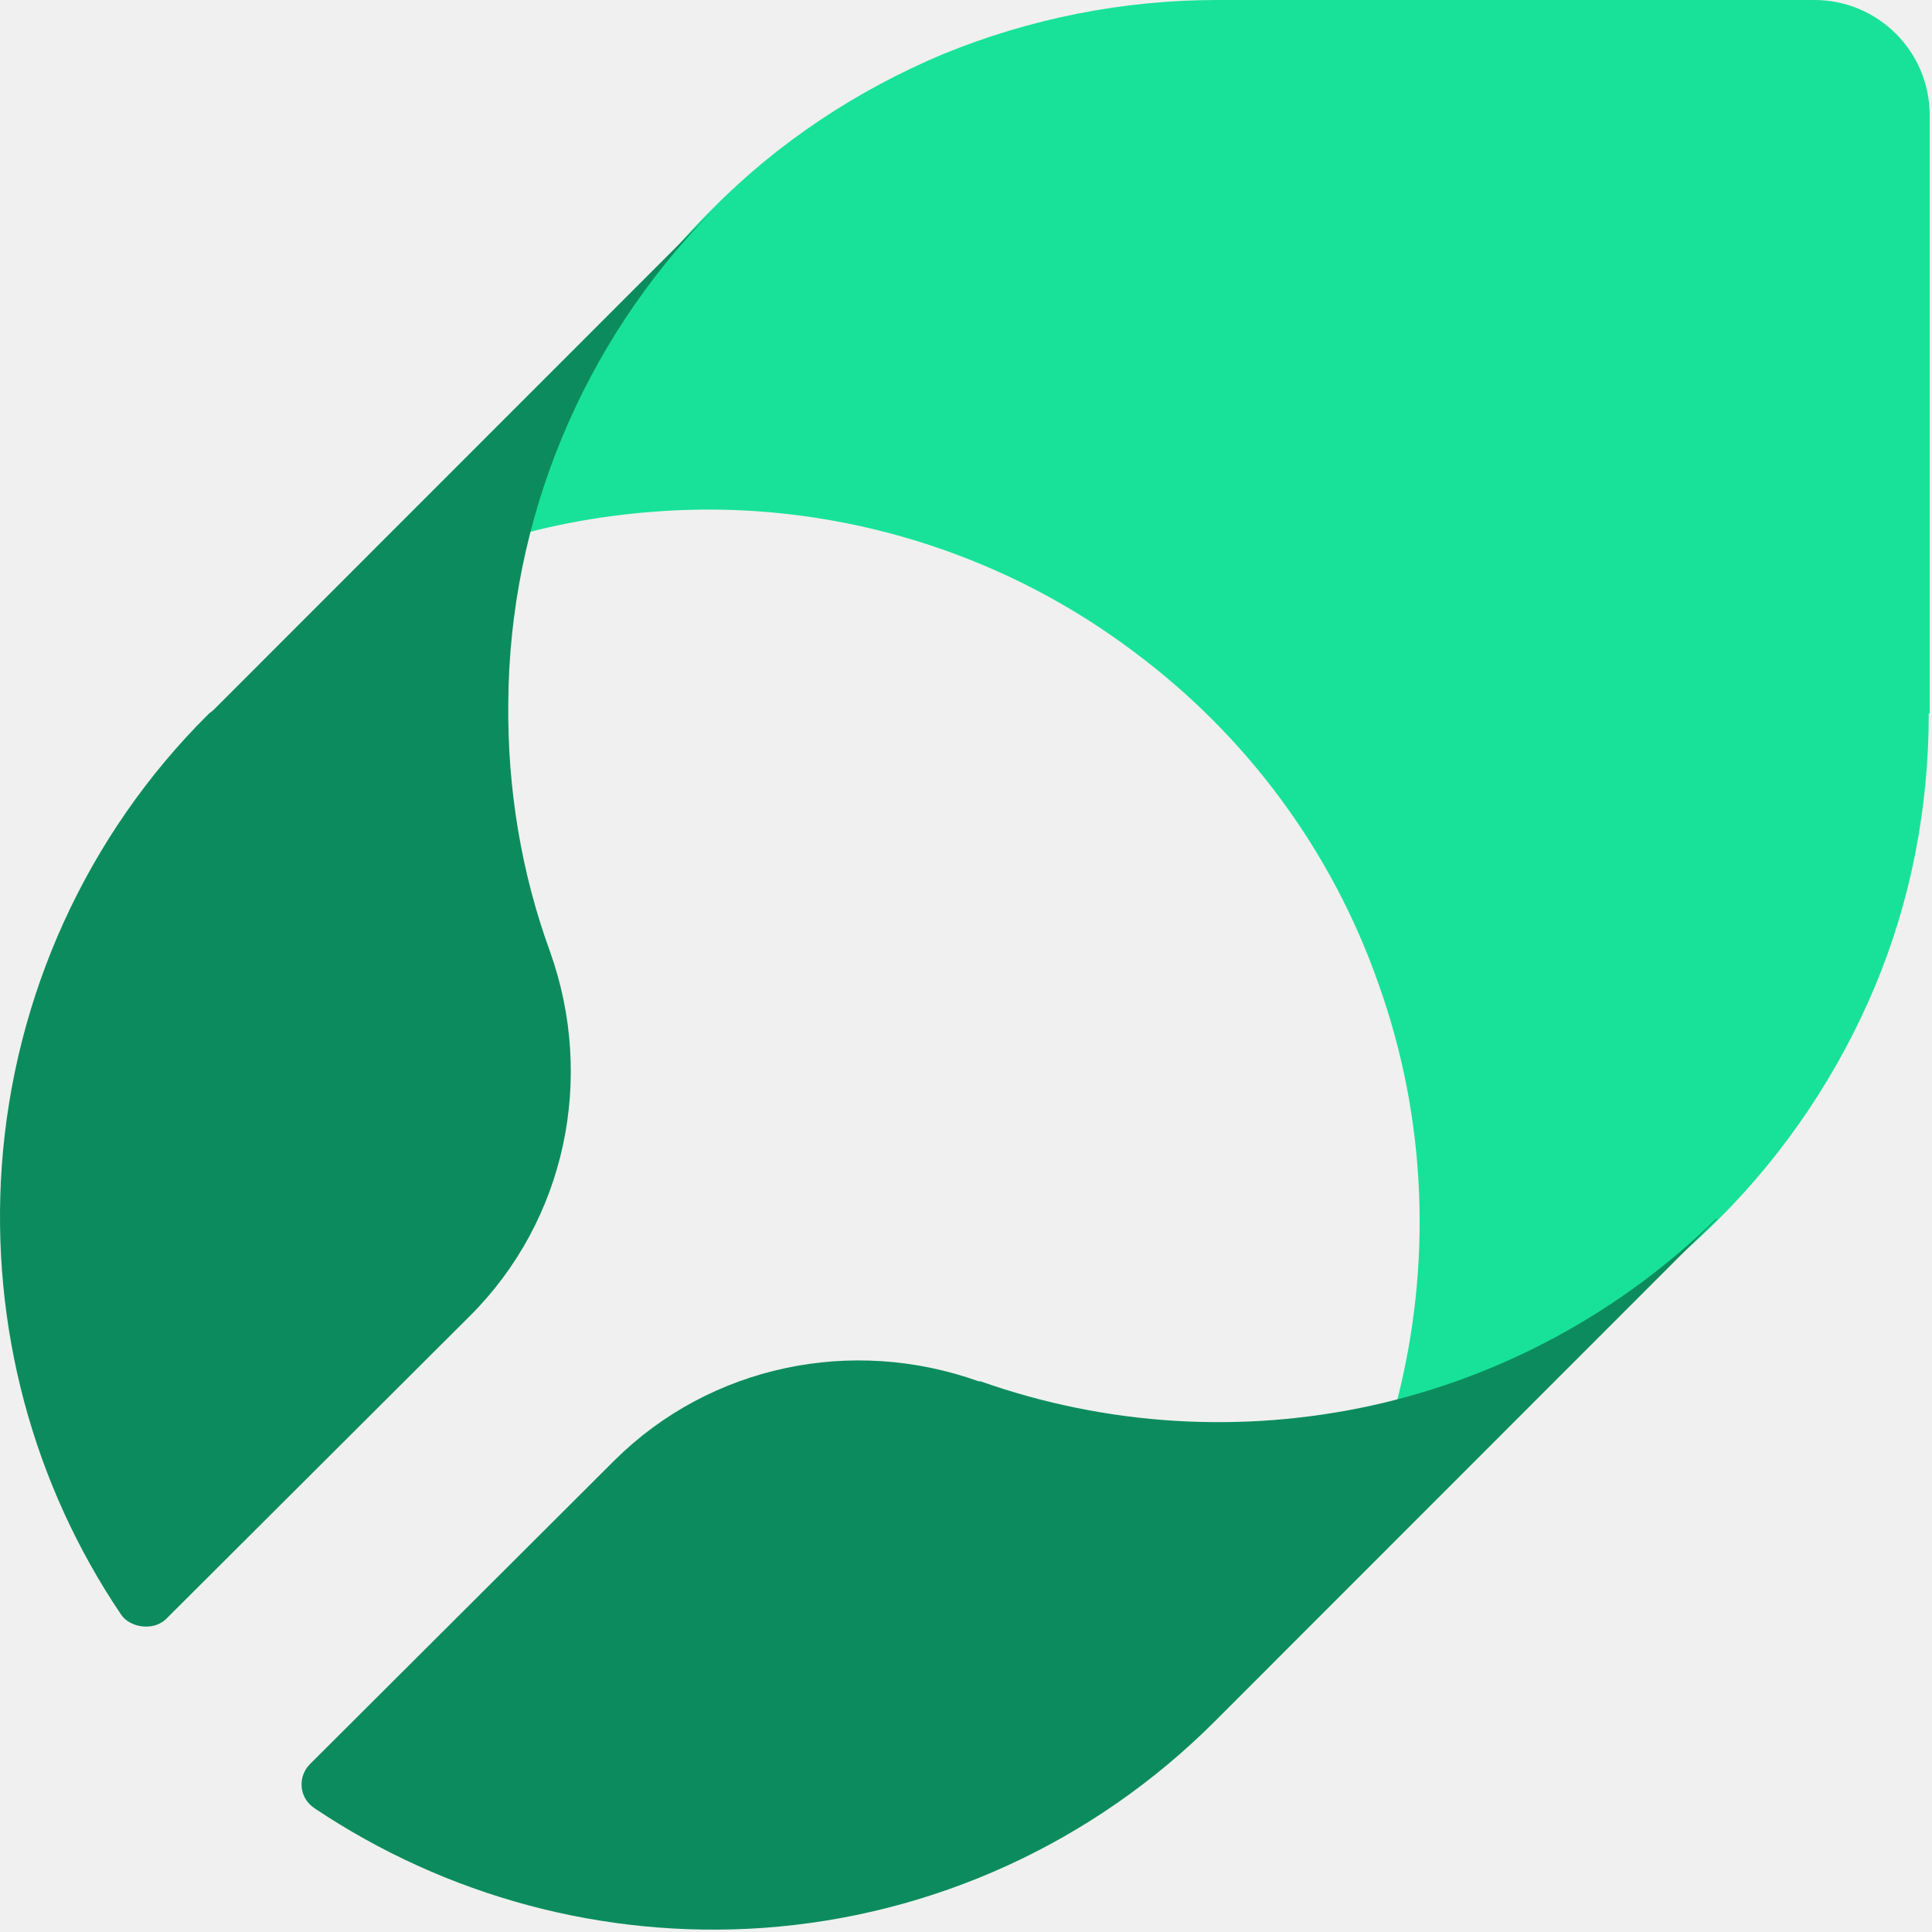
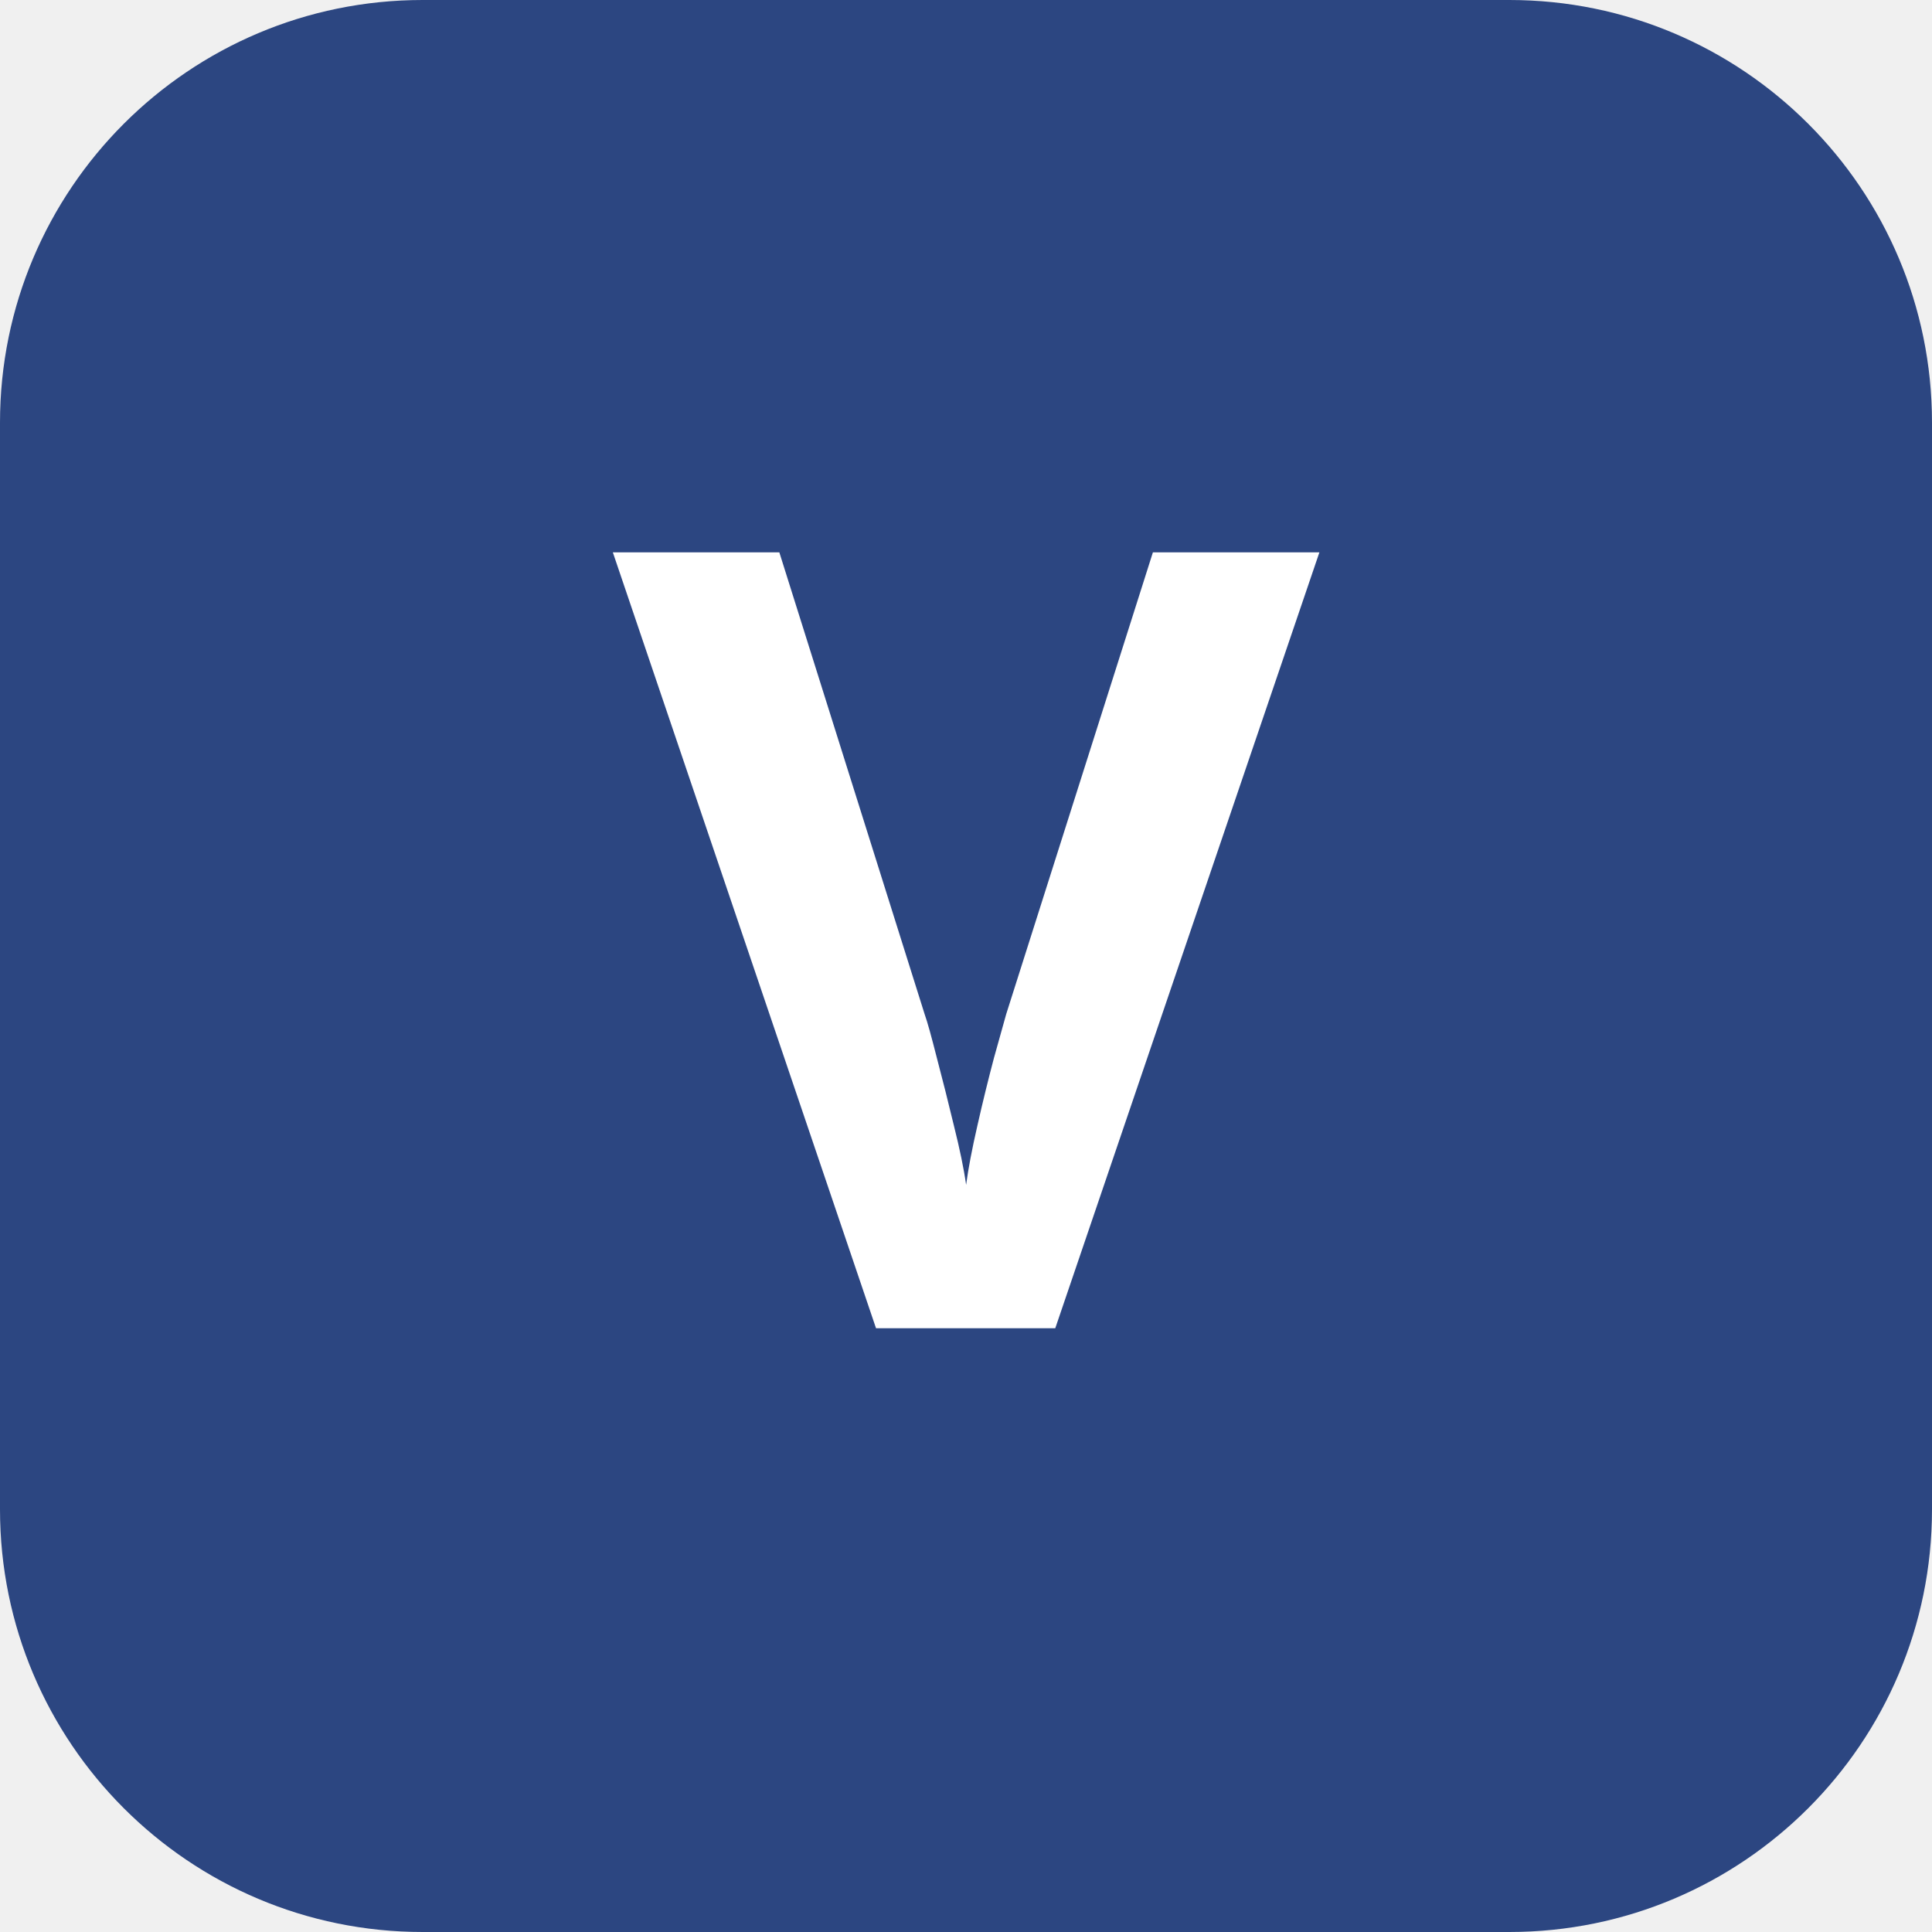
- <svg xmlns="http://www.w3.org/2000/svg" width="502" height="502" viewBox="0 0 502 502" fill="none">
-   <path d="M501.402 185.33V29.962C501.402 13.29 487.876 0 471.453 0H316.156C291.763 0 267.611 4.832 245.15 14.014C222.689 23.438 202.16 36.969 185.012 54.367L183.804 55.575C161.101 78.53 144.92 107.042 136.708 138.454C151.441 134.588 166.656 132.655 181.871 132.413C222.447 131.93 262.298 144.978 294.661 169.383C323.885 191.13 346.104 221.092 358.18 255.645C370.739 290.681 372.188 328.859 362.769 364.862C393.925 356.647 422.666 340.457 445.611 317.744L446.818 316.536C463.966 299.38 477.732 278.841 487.151 256.37C496.571 233.898 501.16 209.735 501.16 185.33H501.402Z" fill="#18E299" />
-   <path d="M132.071 182.706C132.312 135.044 151.32 89.307 184.764 55.125L55.557 184.391C55.076 184.873 54.594 185.113 54.113 185.595C22.593 216.888 3.586 258.774 0.458 303.066C-2.43 344.47 8.397 385.392 31.496 419.575C33.699 422.835 39.677 423.907 43.046 420.778L122.206 341.822C146.989 317.028 154.689 280.198 142.899 247.219C135.44 226.758 131.831 204.852 132.071 182.706Z" fill="#0C8C5E" />
-   <path d="M446.067 316.547C421.284 340.86 390.245 357.71 356.56 365.172C322.634 372.635 287.506 370.468 254.783 358.914C254.783 358.914 254.542 358.914 254.301 358.914C221.338 347.118 184.525 354.821 159.742 379.375L80.581 458.331C77.212 461.701 77.694 467.238 81.784 469.885C115.95 492.754 156.855 503.827 198.24 500.938C242.512 497.809 284.137 478.792 315.656 447.258L316.859 446.054L446.067 316.788V316.547Z" fill="#0C8C5E" />
+ <svg xmlns="http://www.w3.org/2000/svg" width="64" height="64" viewBox="0 0 64 64">
+   <rect width="64" height="64" rx="14" fill="#2C4681" />
+   <text x="32" y="44" font-family="Geist, sans-serif" font-size="36" font-weight="700" fill="#FFFFFF" text-anchor="middle">V</text>
</svg>
